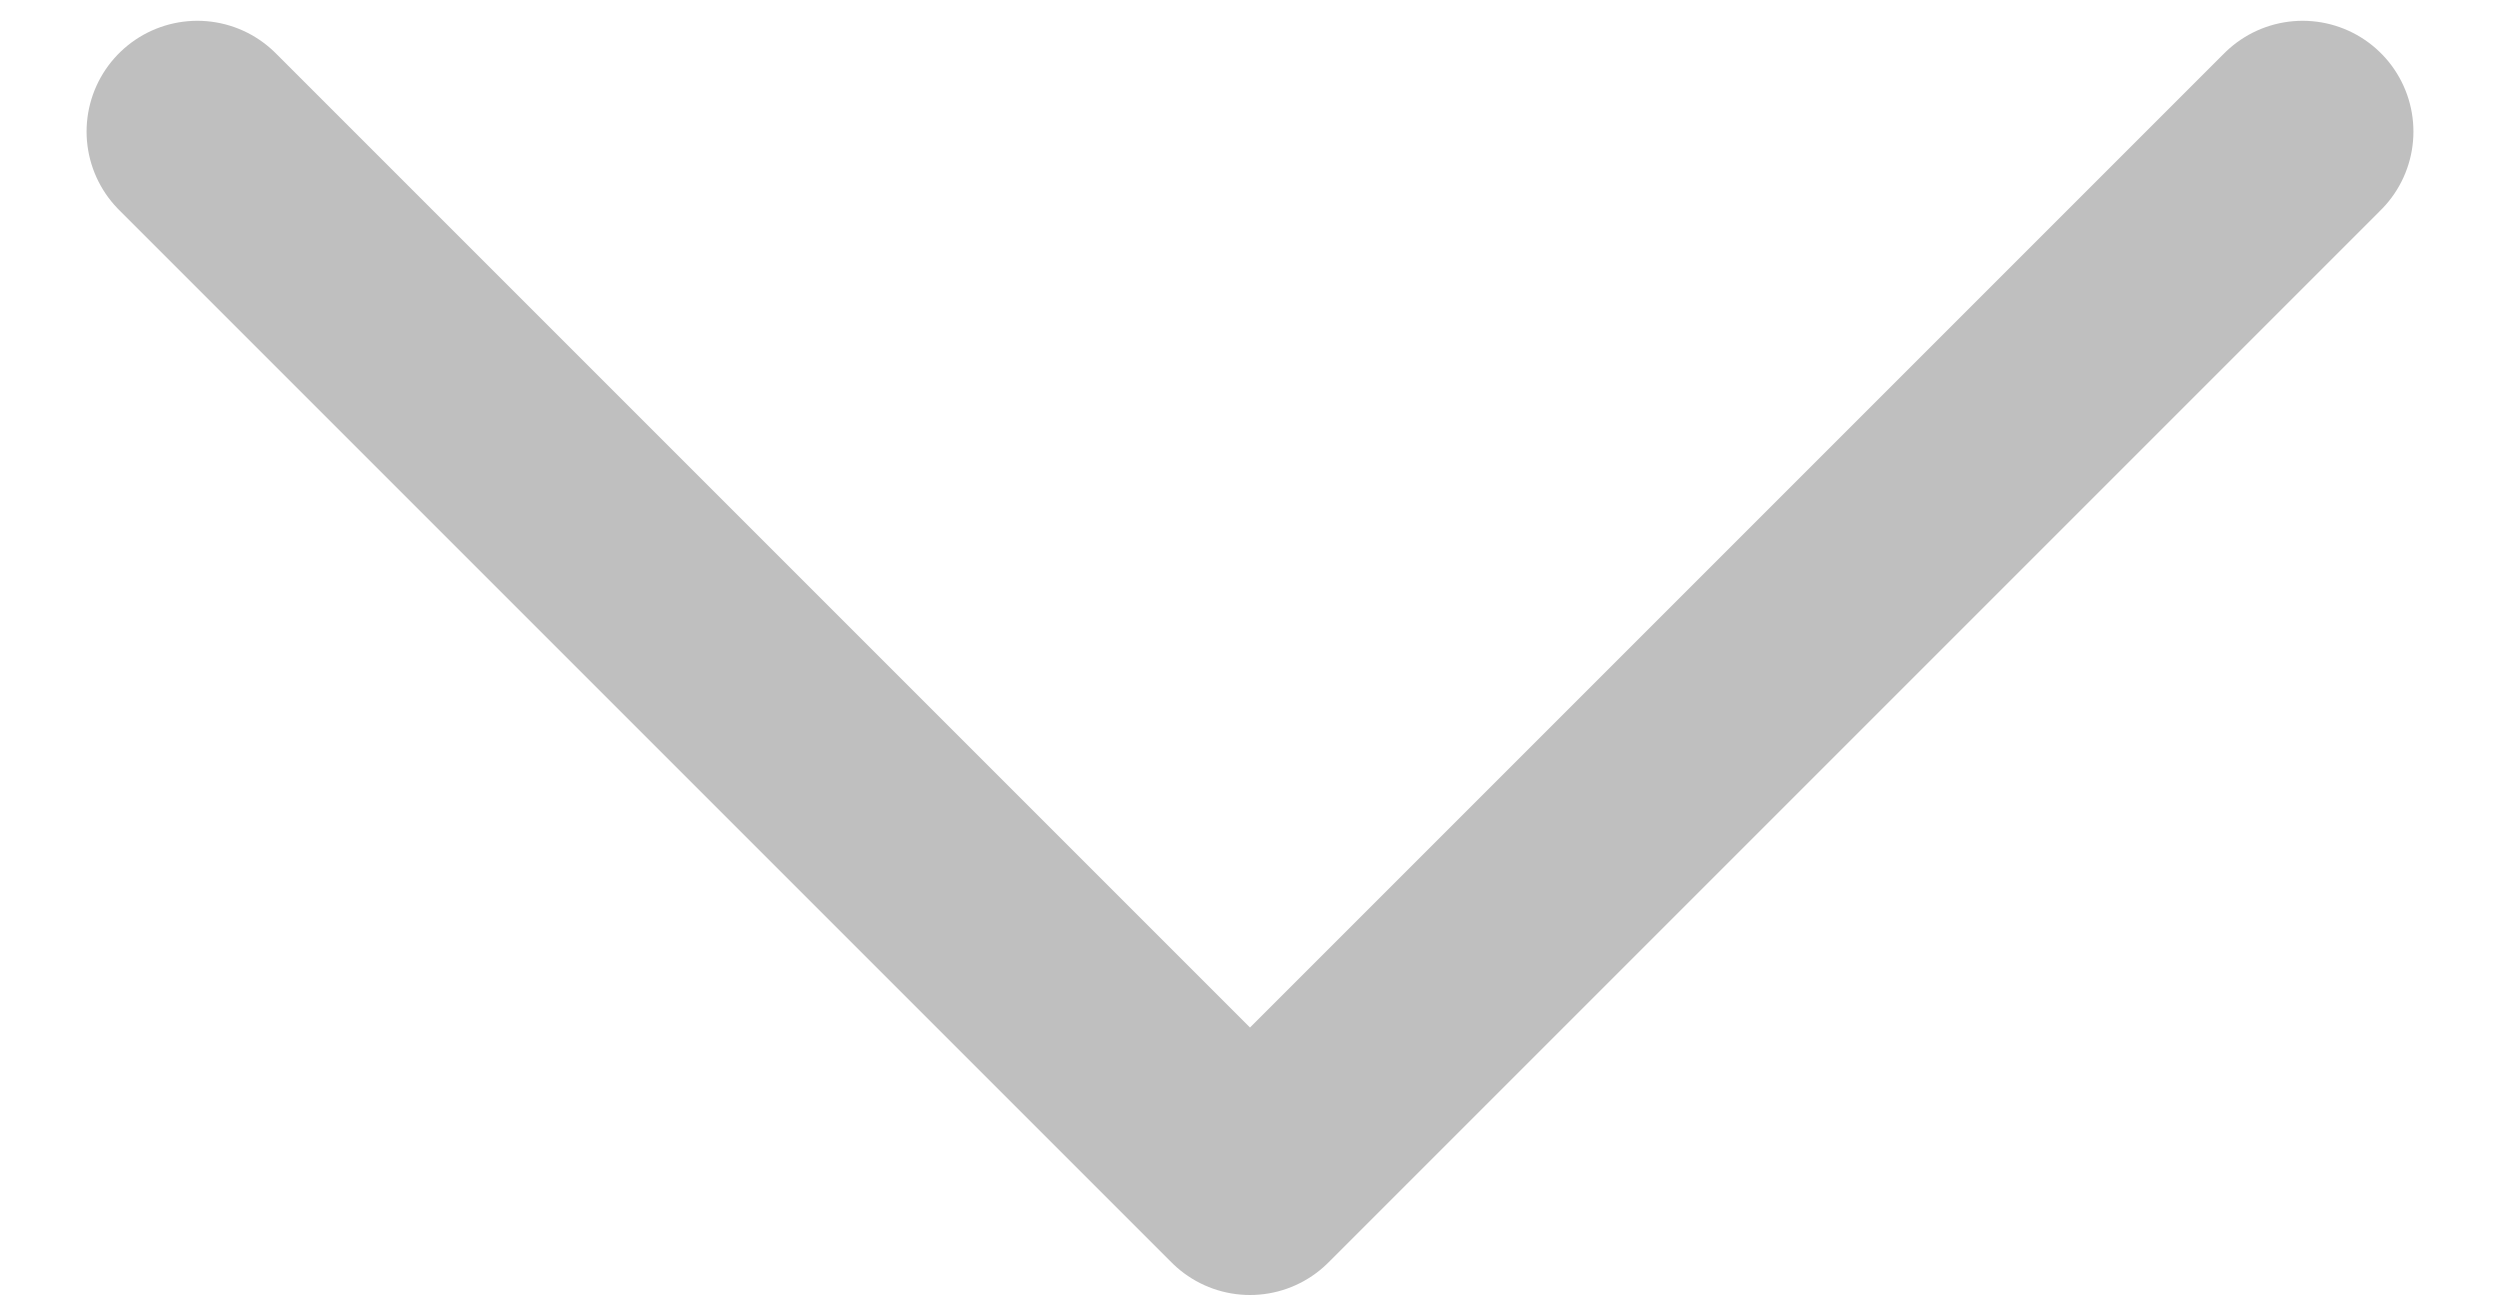
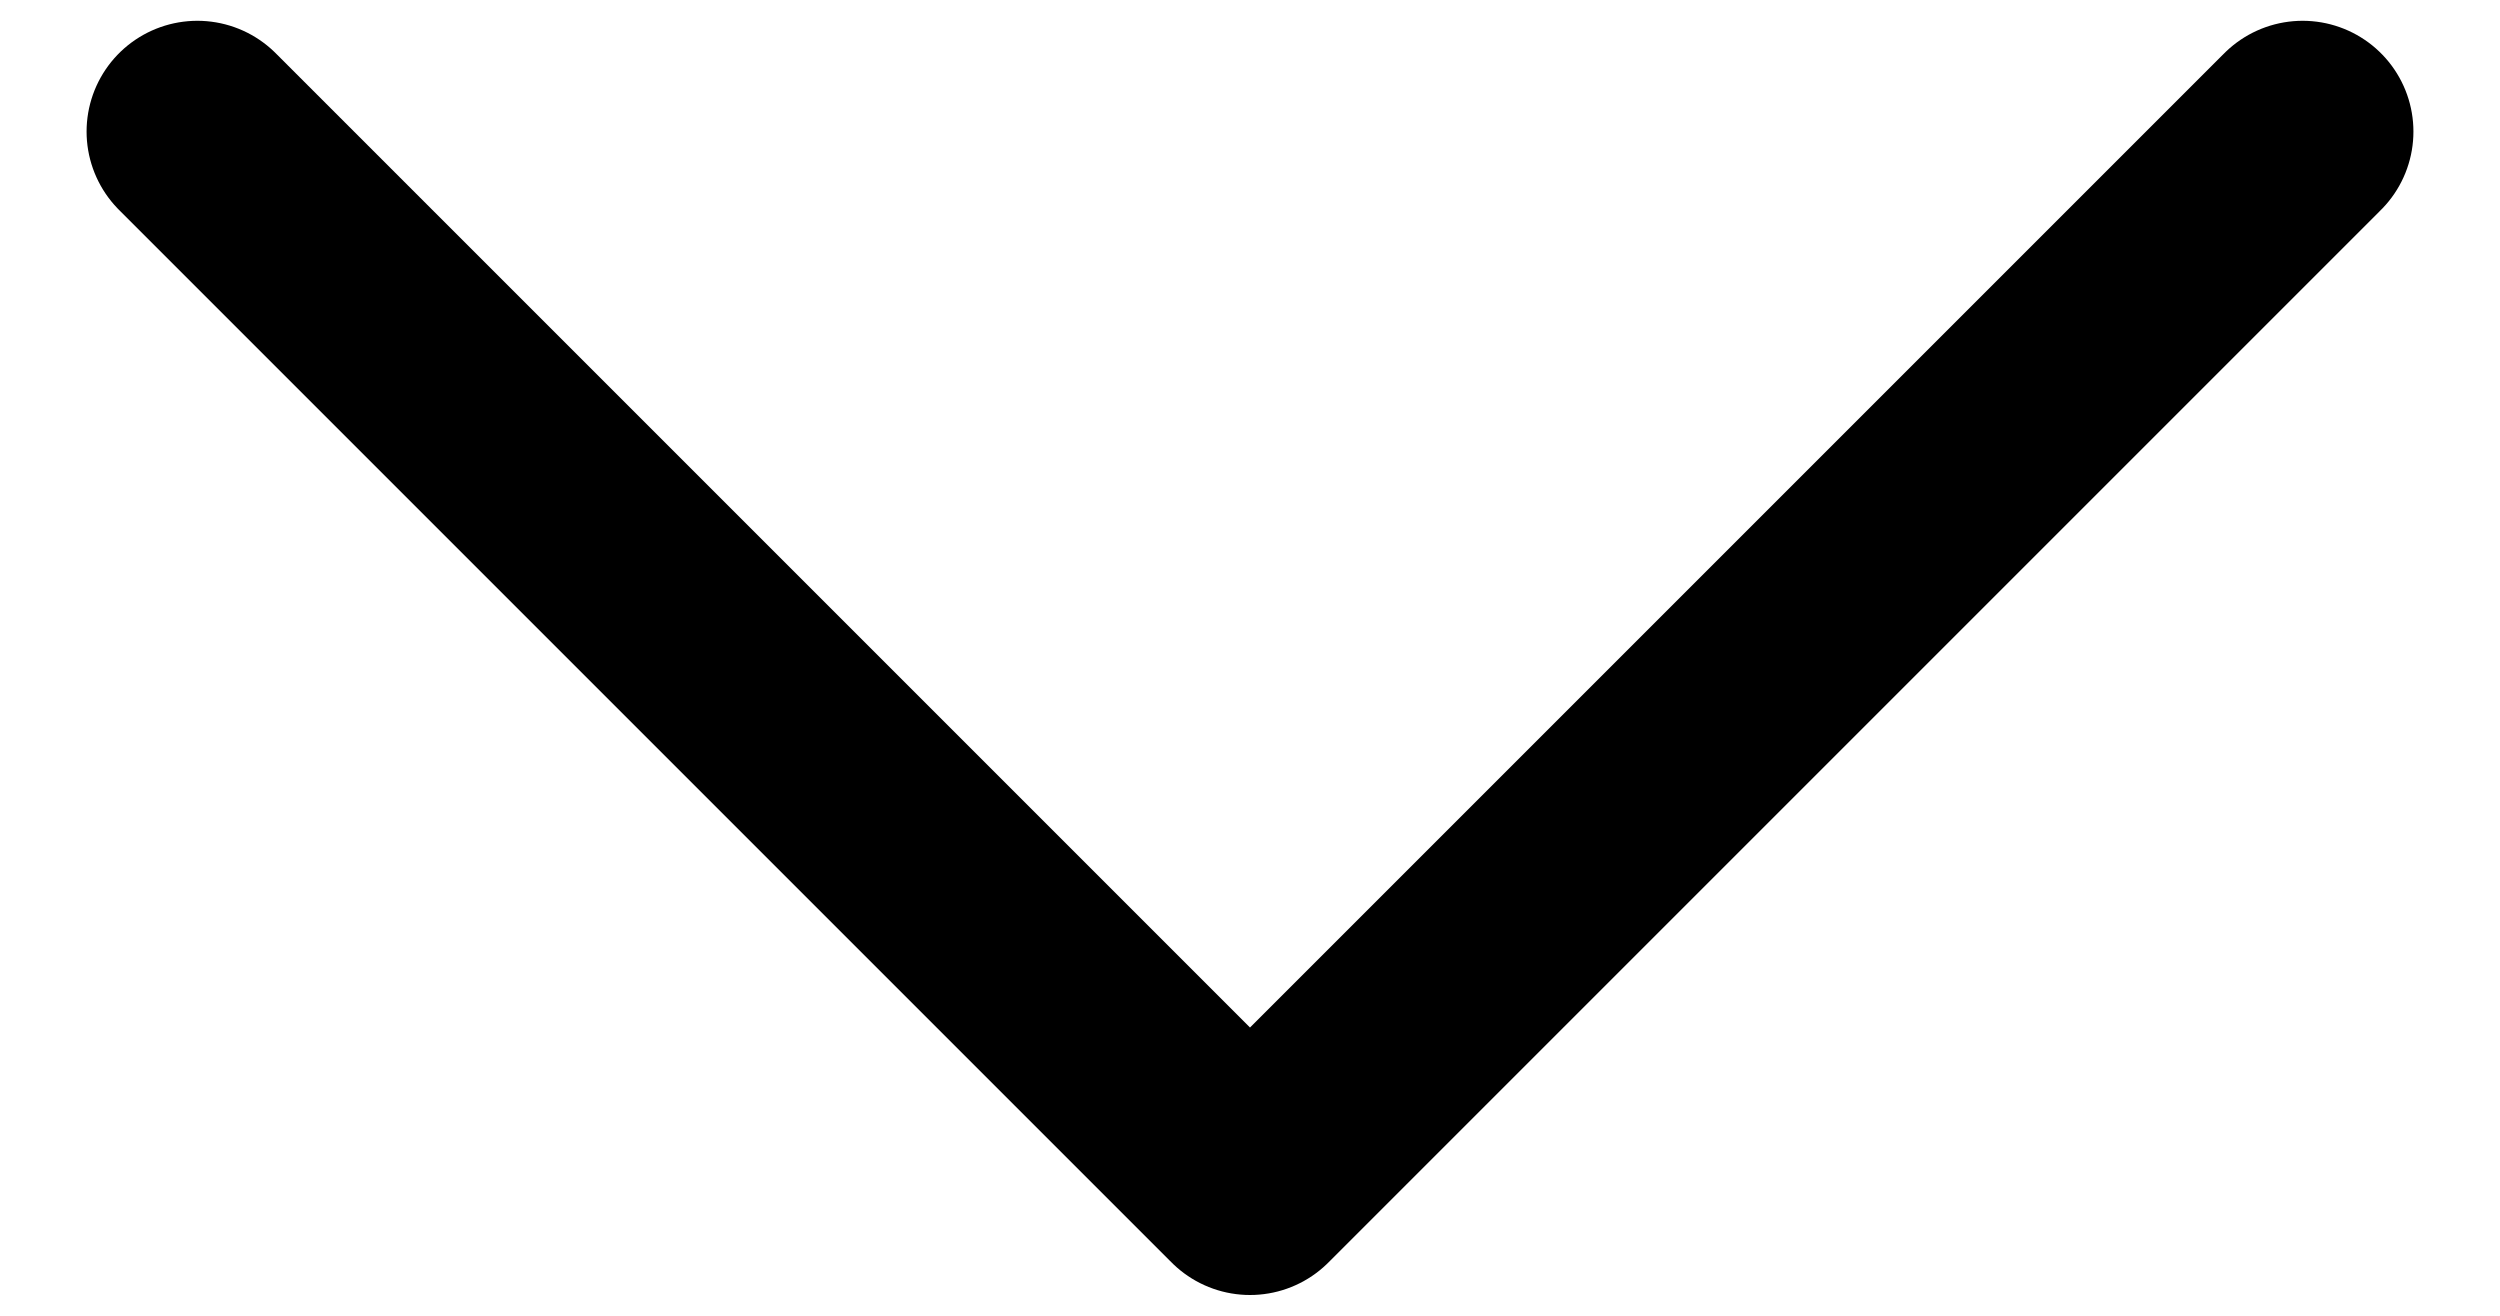
<svg xmlns="http://www.w3.org/2000/svg" width="19" height="10" viewBox="0 0 19 10" fill="none">
-   <path d="M1.5 1L9.5 9L17.5 1" stroke="black" stroke-opacity="0.25" stroke-width="1.684" stroke-linecap="round" stroke-linejoin="round" />
+   <path d="M1.5 1L9.5 9L17.5 1" stroke="black" stroke-width="1.684" stroke-linecap="round" stroke-linejoin="round" />
</svg>
